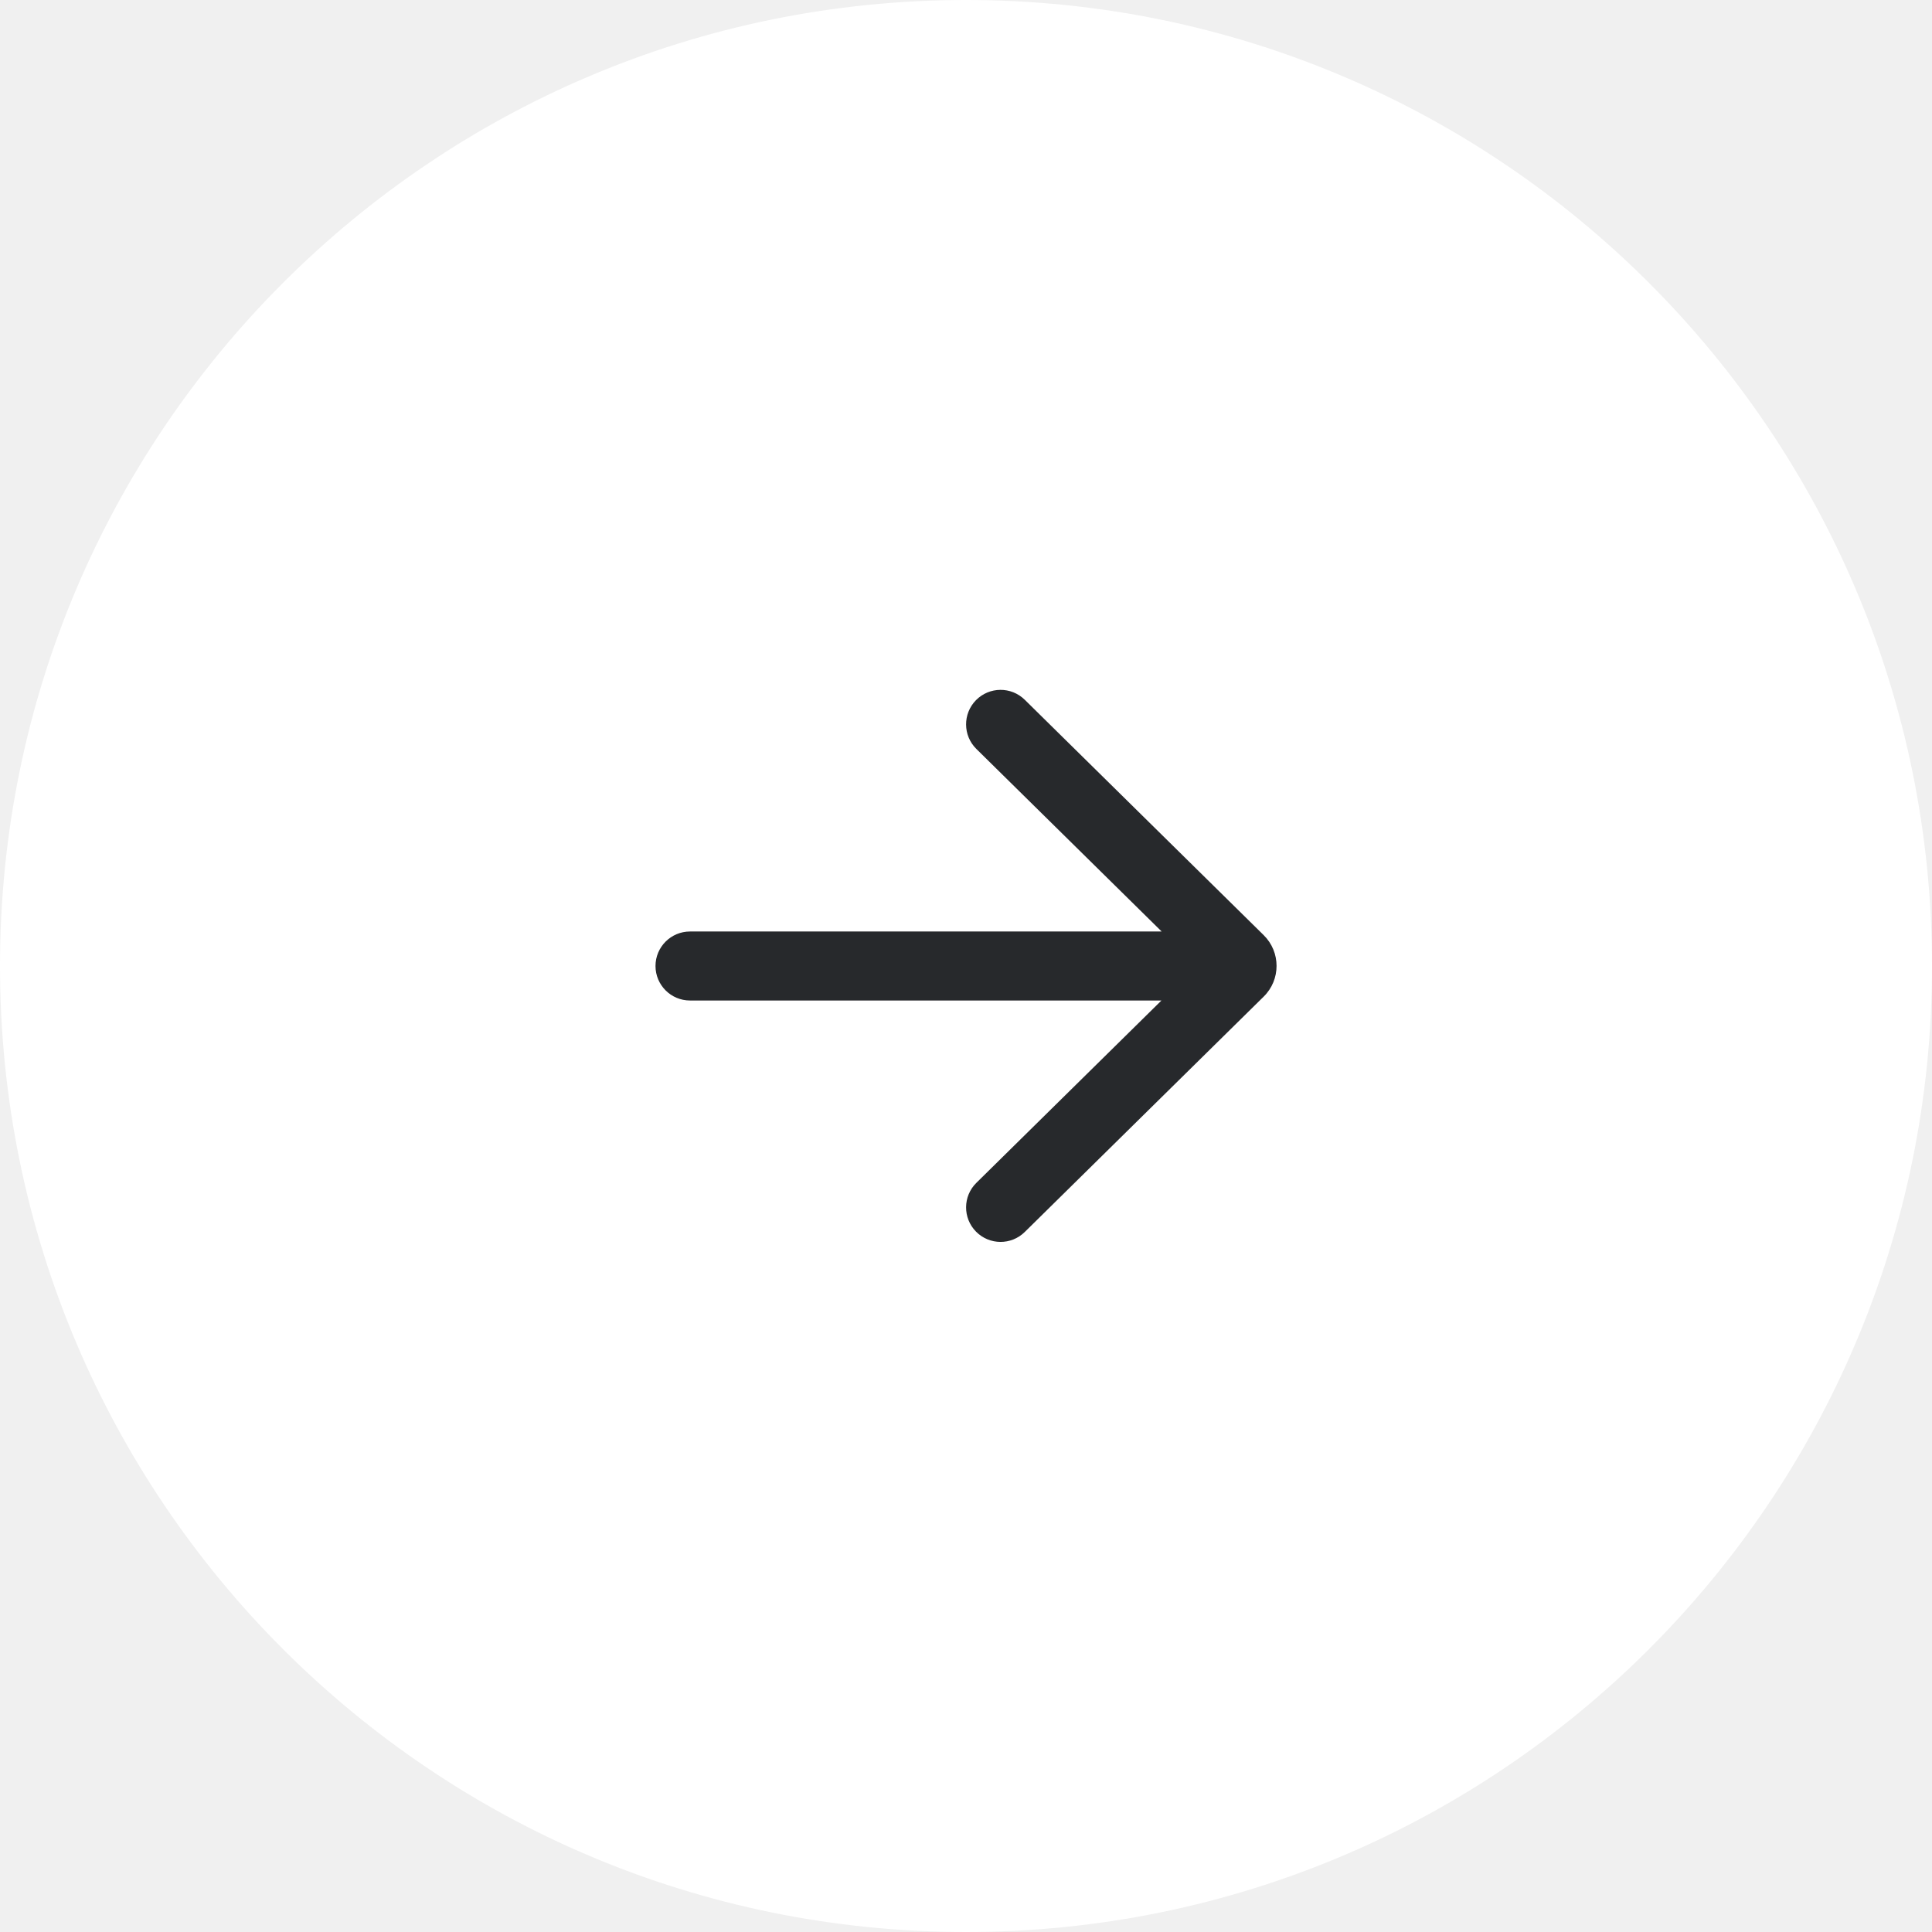
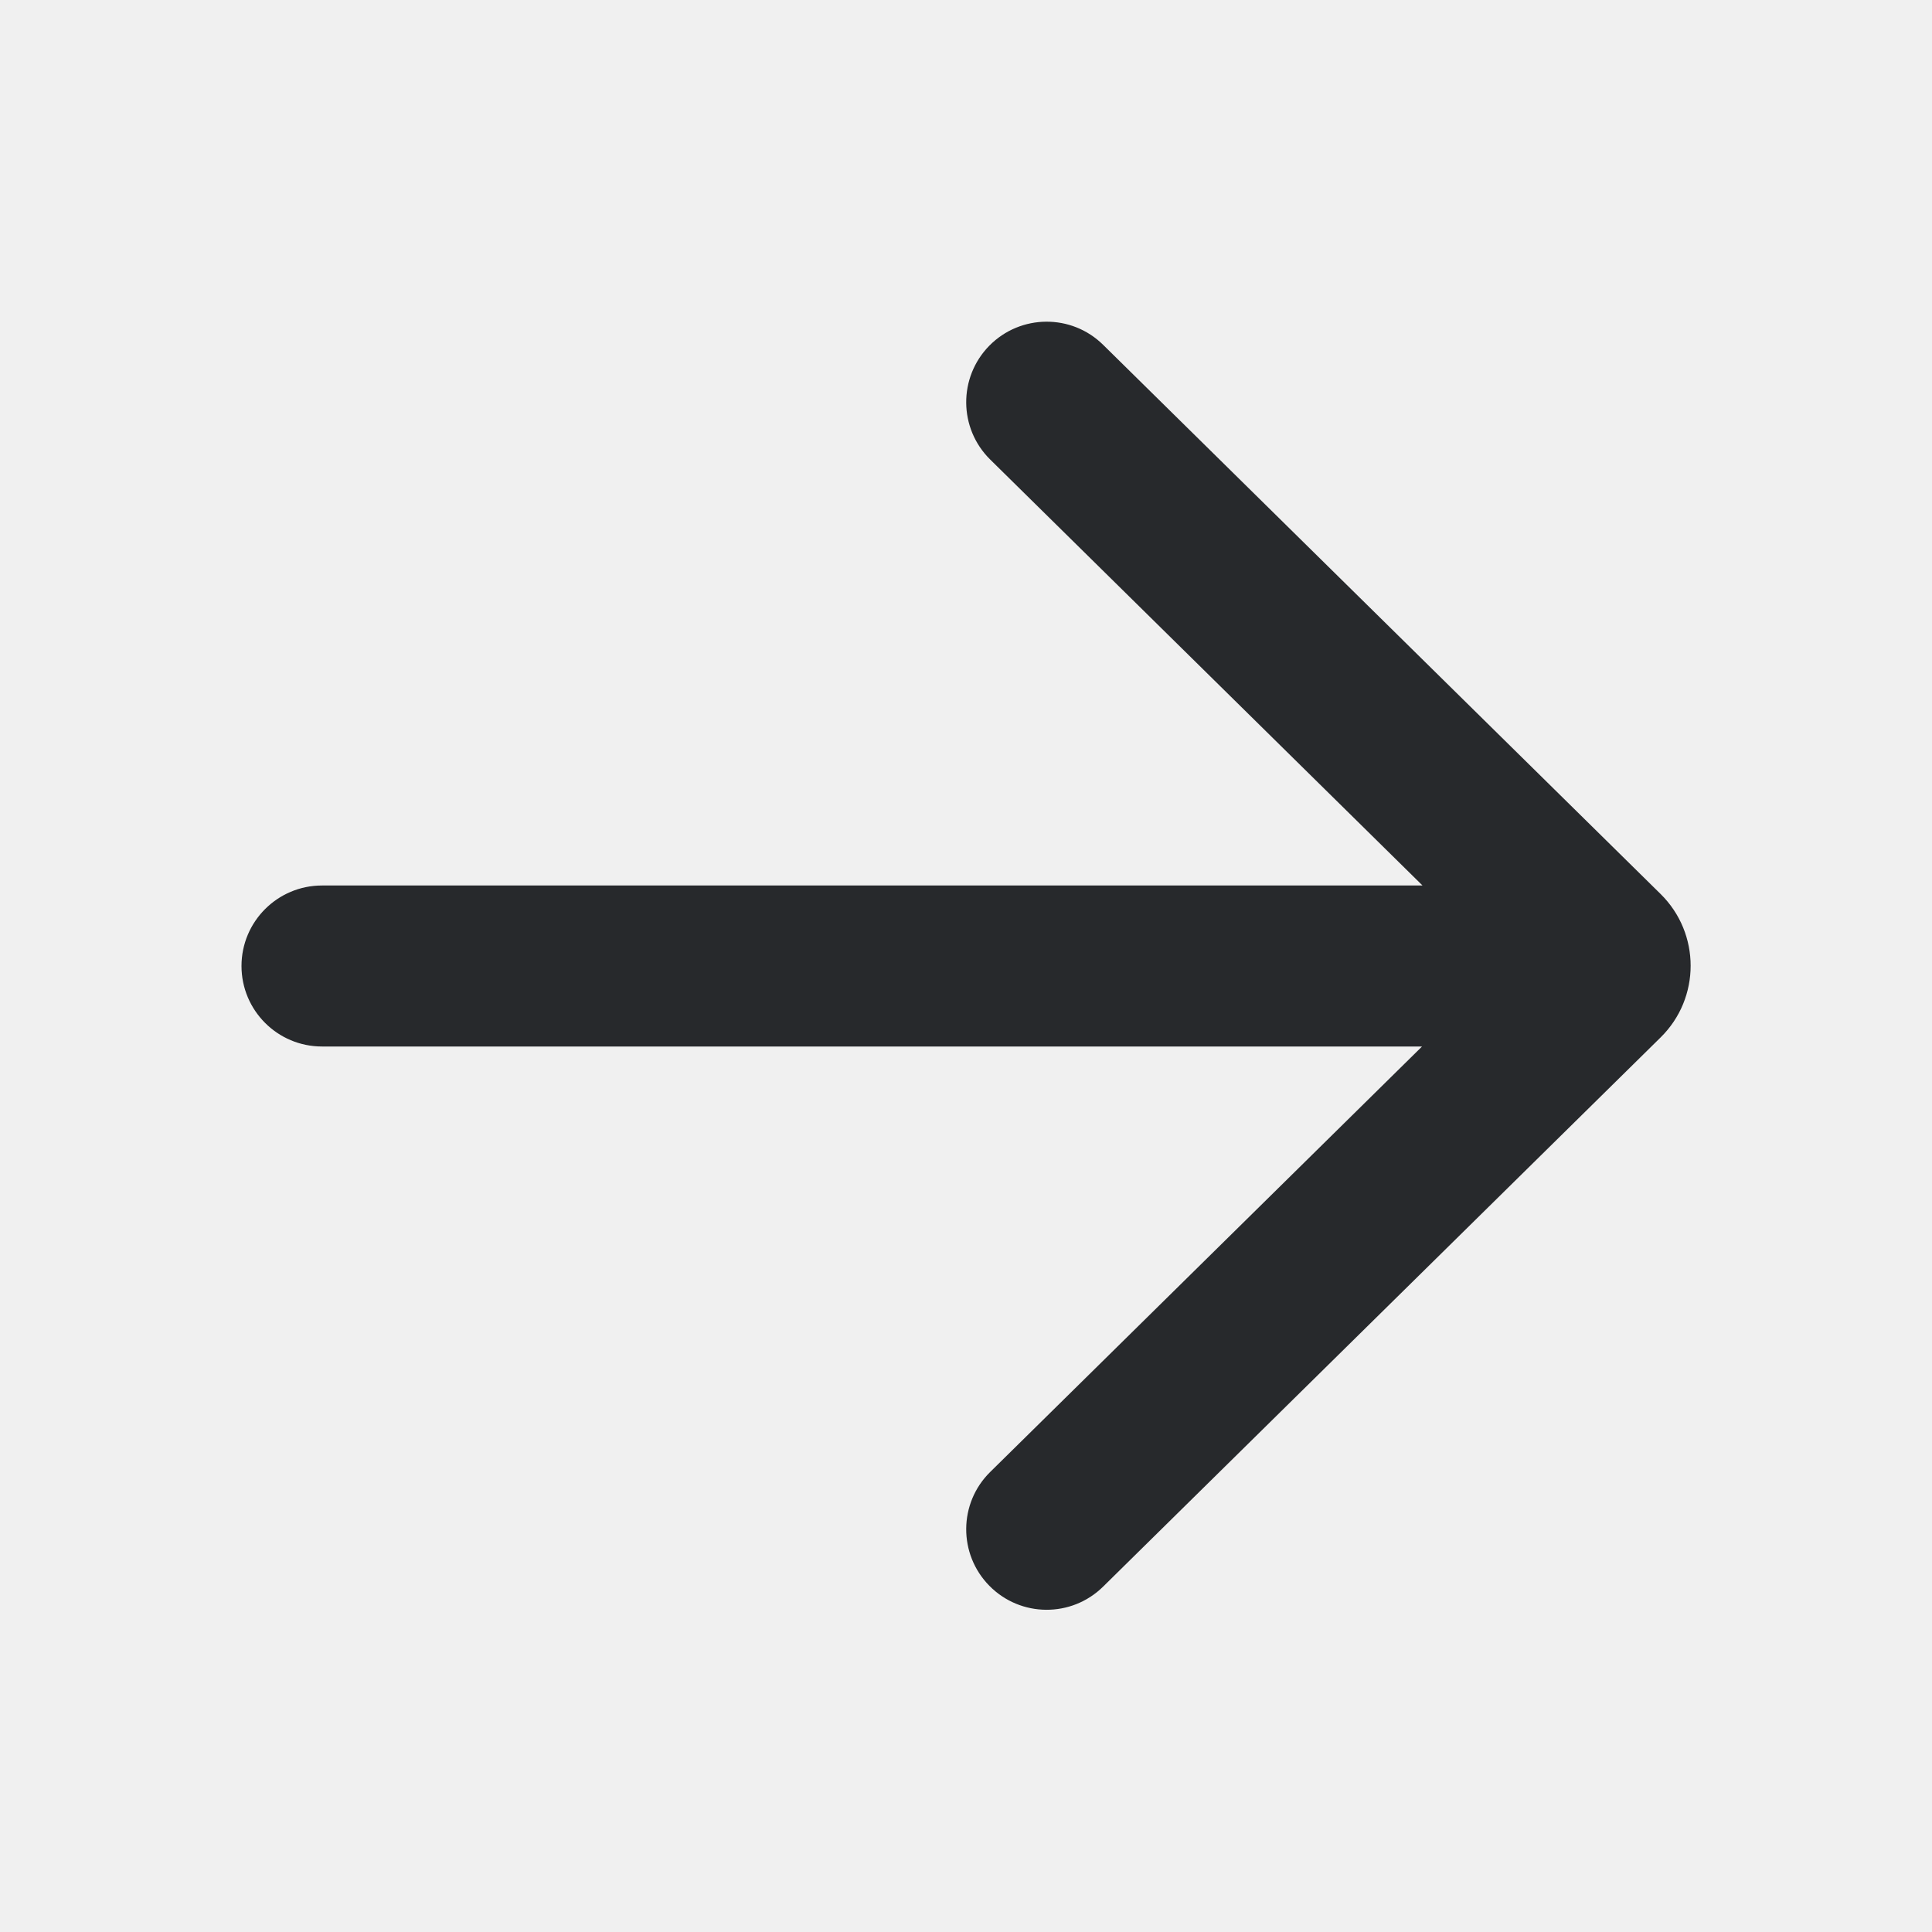
- <svg xmlns="http://www.w3.org/2000/svg" width="56" height="56" viewBox="0 0 56 56" fill="none">
-   <rect width="56" height="56" rx="28" fill="white" />
-   <path d="M29.704 20.284C29.311 19.896 28.678 19.901 28.29 20.294C27.903 20.688 27.907 21.321 28.301 21.709L33.671 27H20C19.448 27 19 27.448 19 28C19 28.552 19.448 29 20 29H33.665L28.301 34.285C27.907 34.672 27.903 35.306 28.29 35.699C28.678 36.093 29.311 36.097 29.704 35.709L36.629 28.887C37.126 28.398 37.126 27.596 36.629 27.106L29.704 20.284Z" fill="#27292C" />
+ <svg xmlns="http://www.w3.org/2000/svg" width="24" height="24" viewBox="0 0 24 24" fill="none">
+   <path d="M13.704 4.284C13.311 3.896 12.678 3.901 12.29 4.294C11.903 4.688 11.907 5.321 12.301 5.709L17.671 11H4C3.448 11 3 11.448 3 12C3 12.552 3.448 13 4 13H17.665L12.301 18.285C11.907 18.672 11.903 19.306 12.29 19.699C12.678 20.093 13.311 20.097 13.704 19.709L20.629 12.887C21.126 12.398 21.126 11.596 20.629 11.106L13.704 4.284Z" fill="#27292C" />
</svg>
